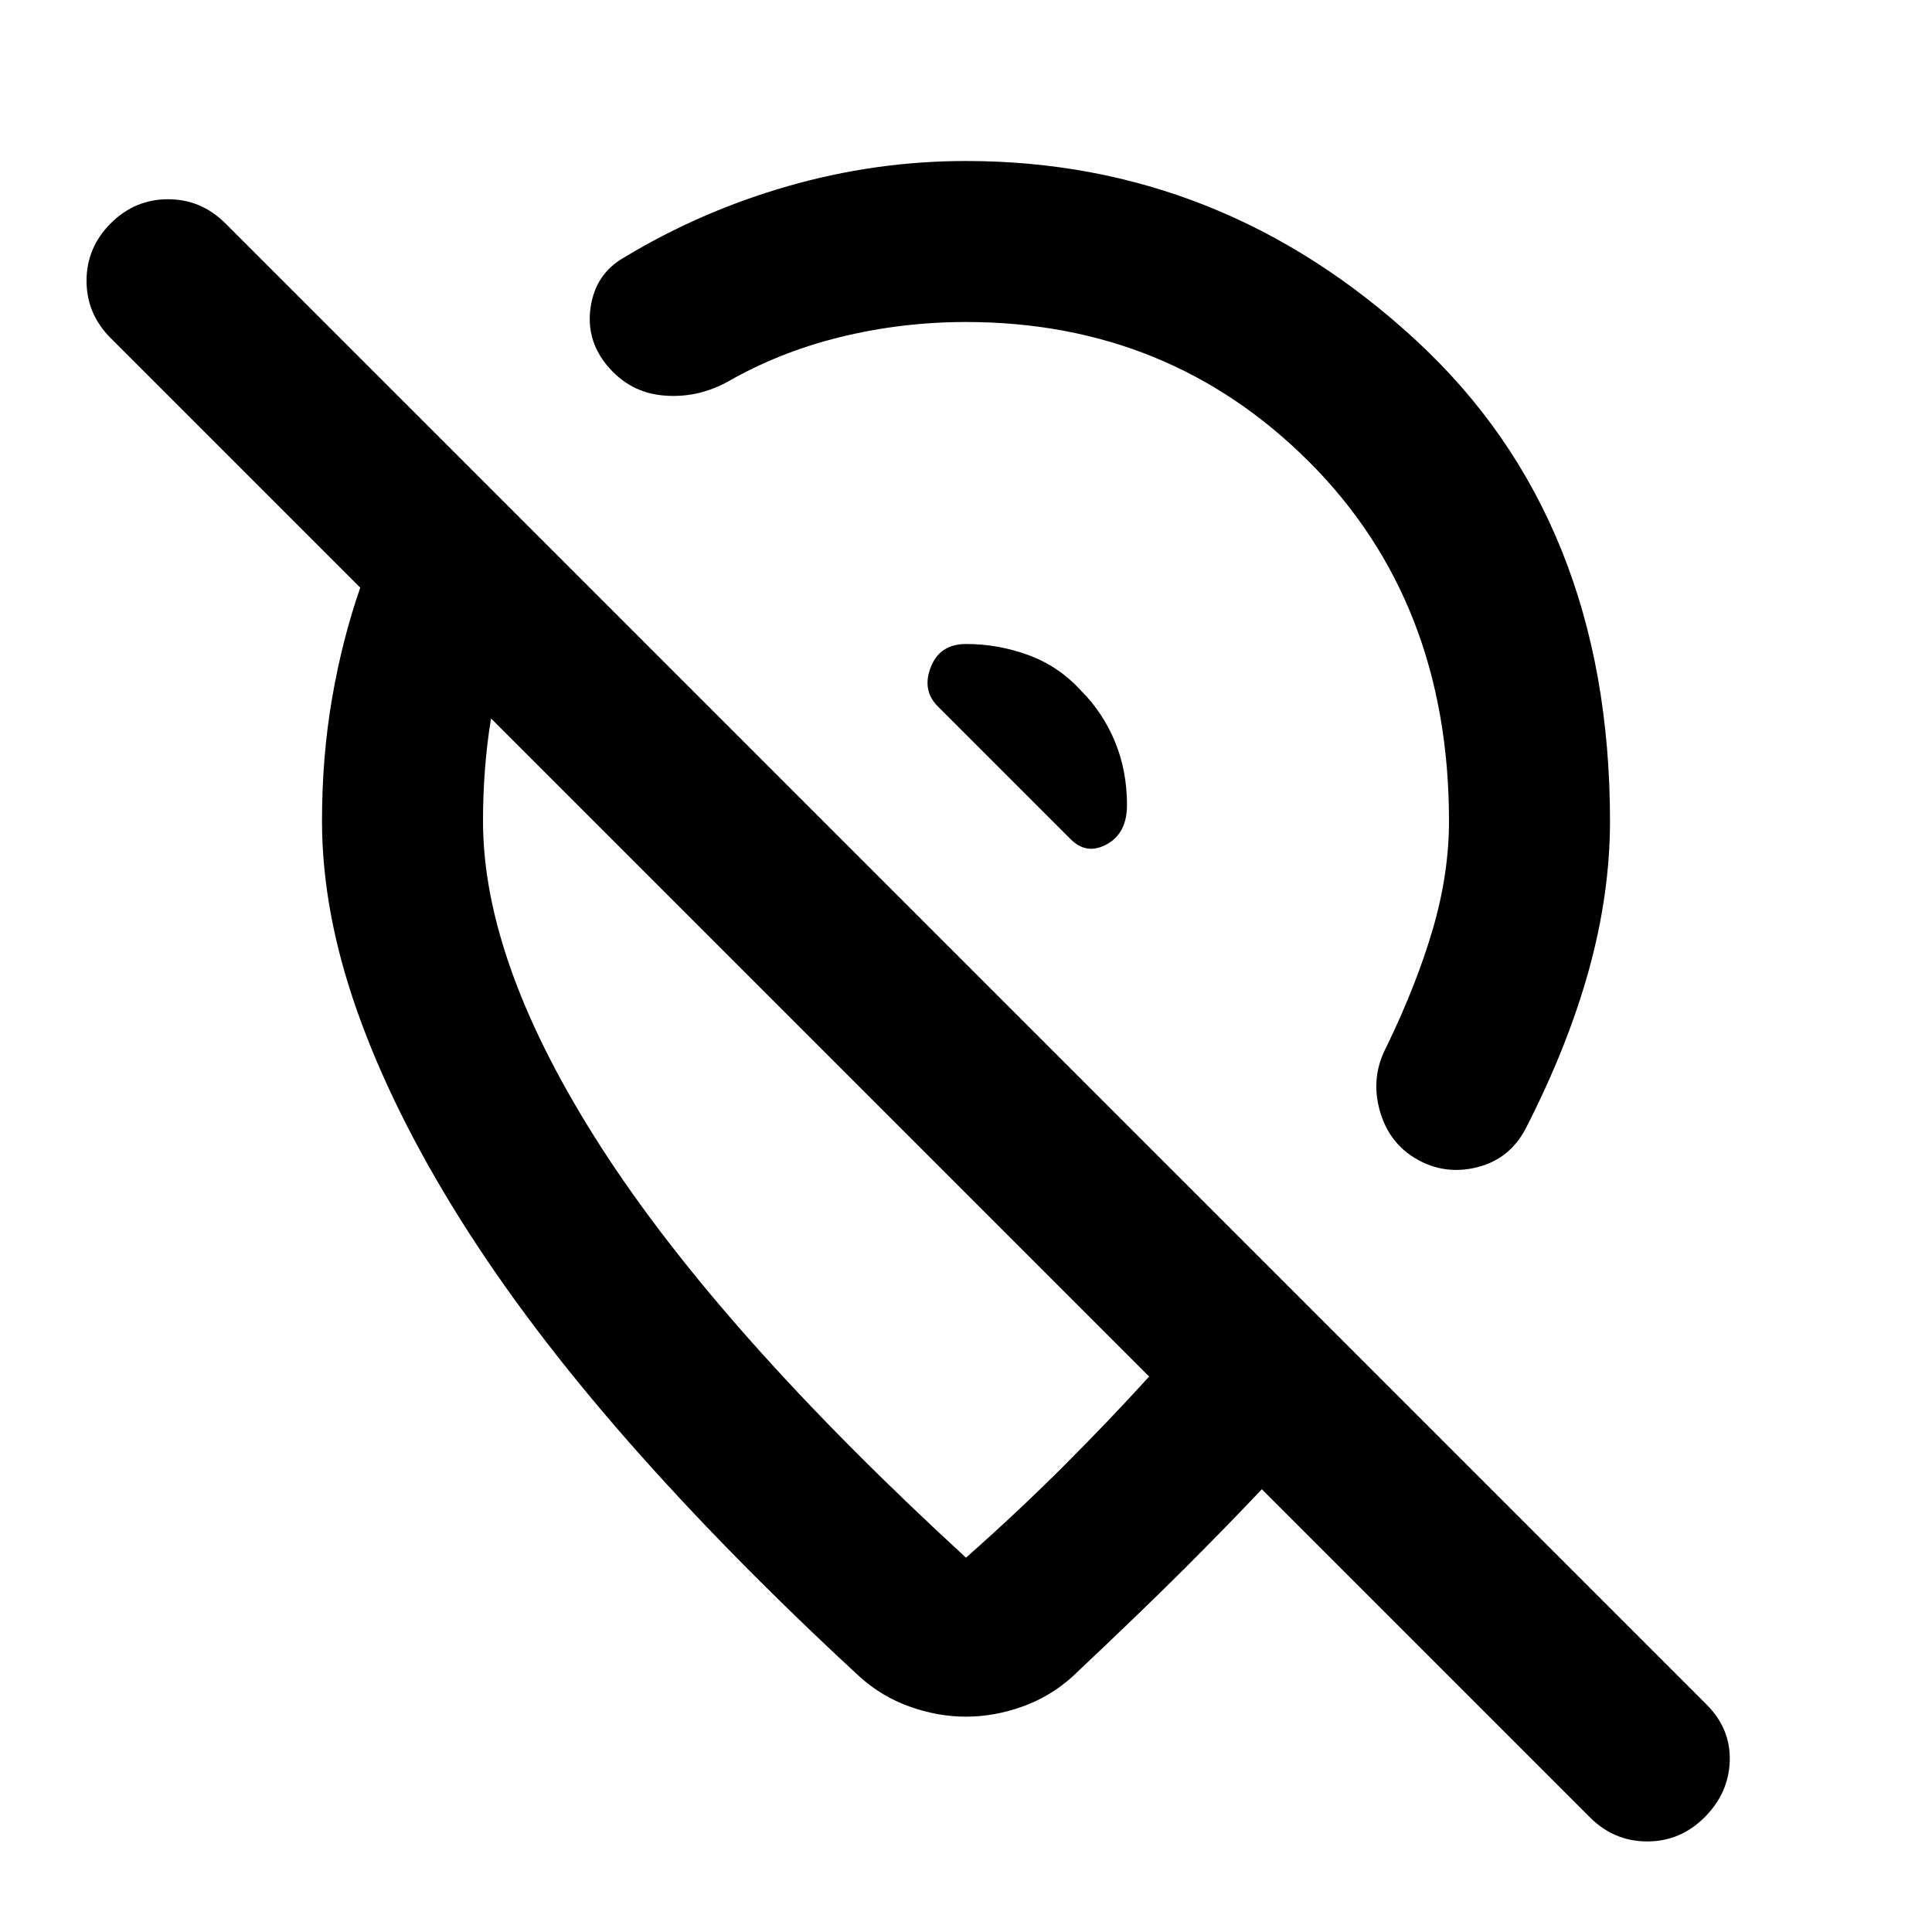
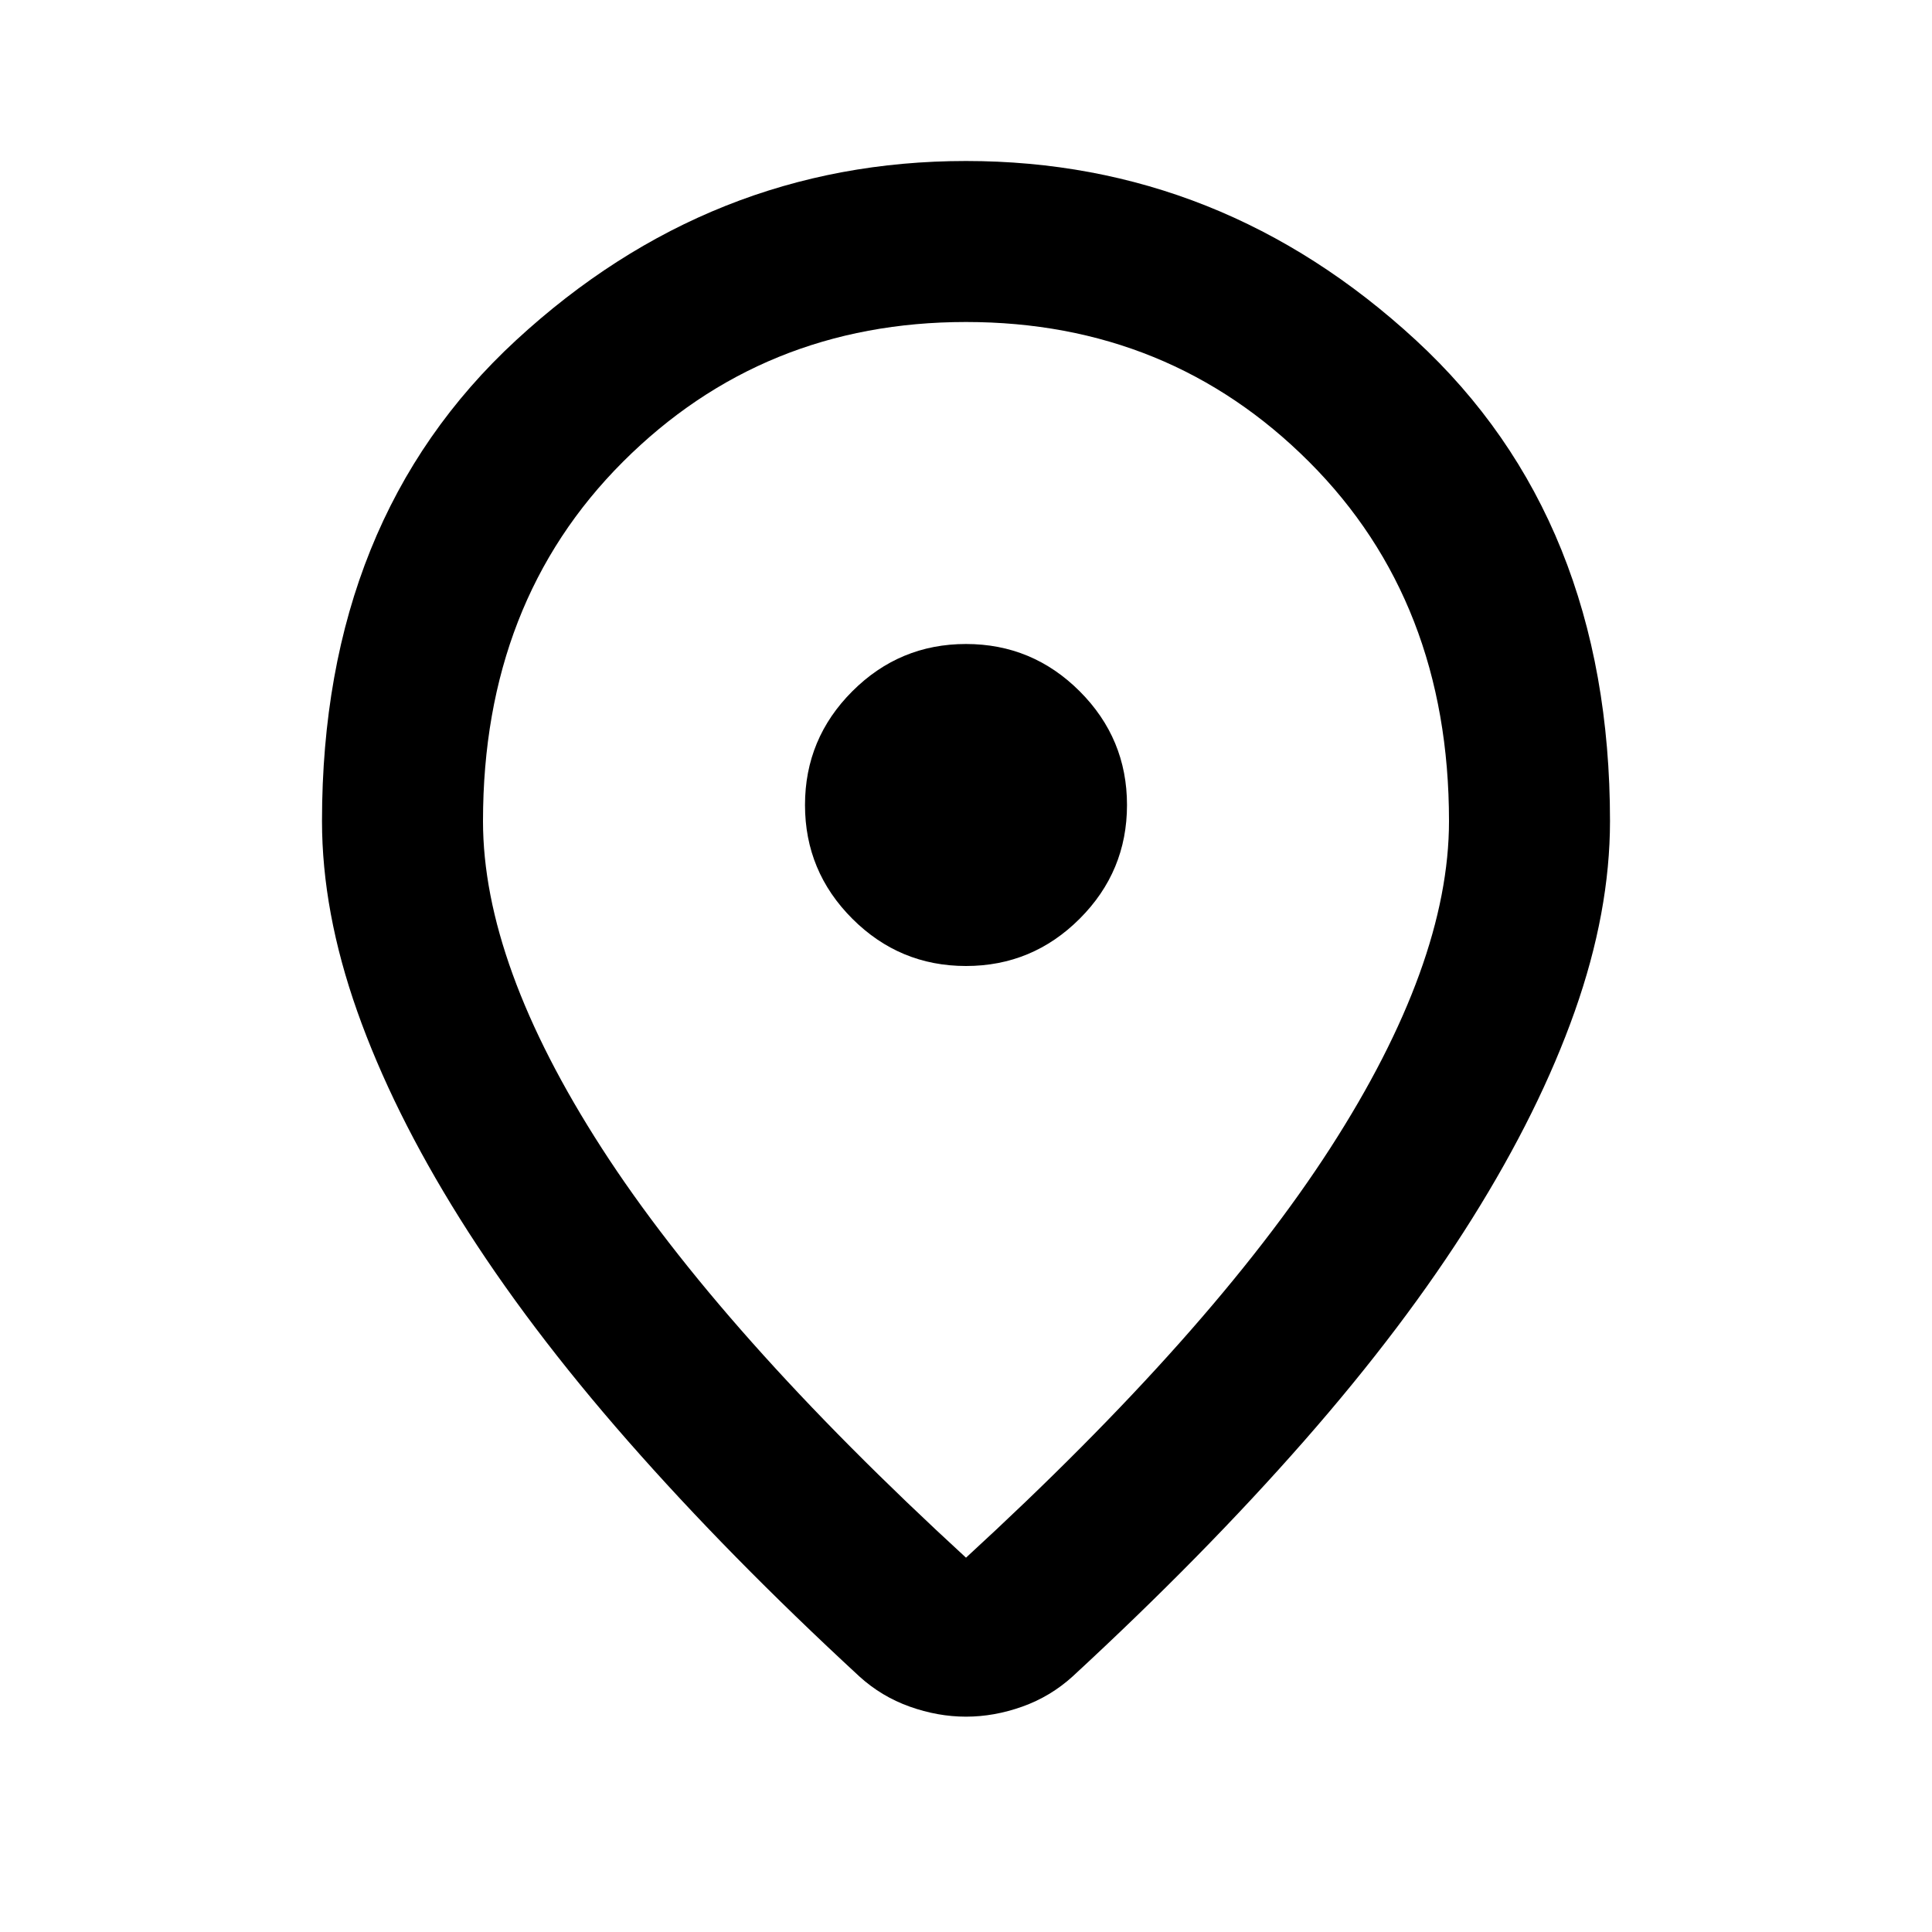
<svg xmlns="http://www.w3.org/2000/svg" height="24px" viewBox="0 -960 960 960" width="24px" fill="currentColor">
-   <path d="m499-576 33 33q8 8 18 2.5t10-19.5q0-17-6-31.5T537-617q-11-12-26-17.5t-31-5.5q-13 0-17.5 11.5T466-609l33 33Zm-19-304q127 0 223.5 89T800-552q0 36-10.5 74T758-399q-8 15-24 19t-30-4q-14-8-18.5-24.5T689-440q15-31 23-58.5t8-53.5q0-109-69.5-178.5T480-800q-32 0-62.5 7.5T361-770q-15 8-31.5 6.5T302-778q-11-13-8.5-29.5T310-832q38-23 81.5-35.5T480-880Zm91 604L244-603q-2 12-3 25t-1 26q0 71 59 162.5T480-186q26-23 48.5-45.5T571-276ZM452-112q-14-5-25-15-65-60-115-117t-83.5-110.5q-33.5-53.5-51-103T160-552q0-32 5-61t14-55L55-792q-12-12-12-28.5T55-849q12-12 28.5-12t28.5 12l736 736q12 12 11.5 28T847-57q-12 12-28.5 12T790-57L627-220q-17 18-38 39t-56 54q-11 10-25 15t-28 5q-14 0-28-5Zm-44-327Zm91-137Z" />
+   <path d="M480-186q122-112 181-203.5T720-552q0-109-69.5-178.5T480-800q-101 0-170.5 69.5T240-552q0 71 59 162.5T480-186Zm-28 74q-14-5-25-15-65-60-115-117t-83.5-110.5q-33.5-53.5-51-103T160-552q0-150 96.5-239T480-880q127 0 223.5 89T800-552q0 45-17.5 94.5t-51 103Q698-301 648-244T533-127q-11 10-25 15t-28 5q-14 0-28-5Zm28-448Zm56.5 56.5Q560-527 560-560t-23.5-56.5Q513-640 480-640t-56.5 23.5Q400-593 400-560t23.5 56.5Q447-480 480-480t56.5-23.5Z" />
</svg>
